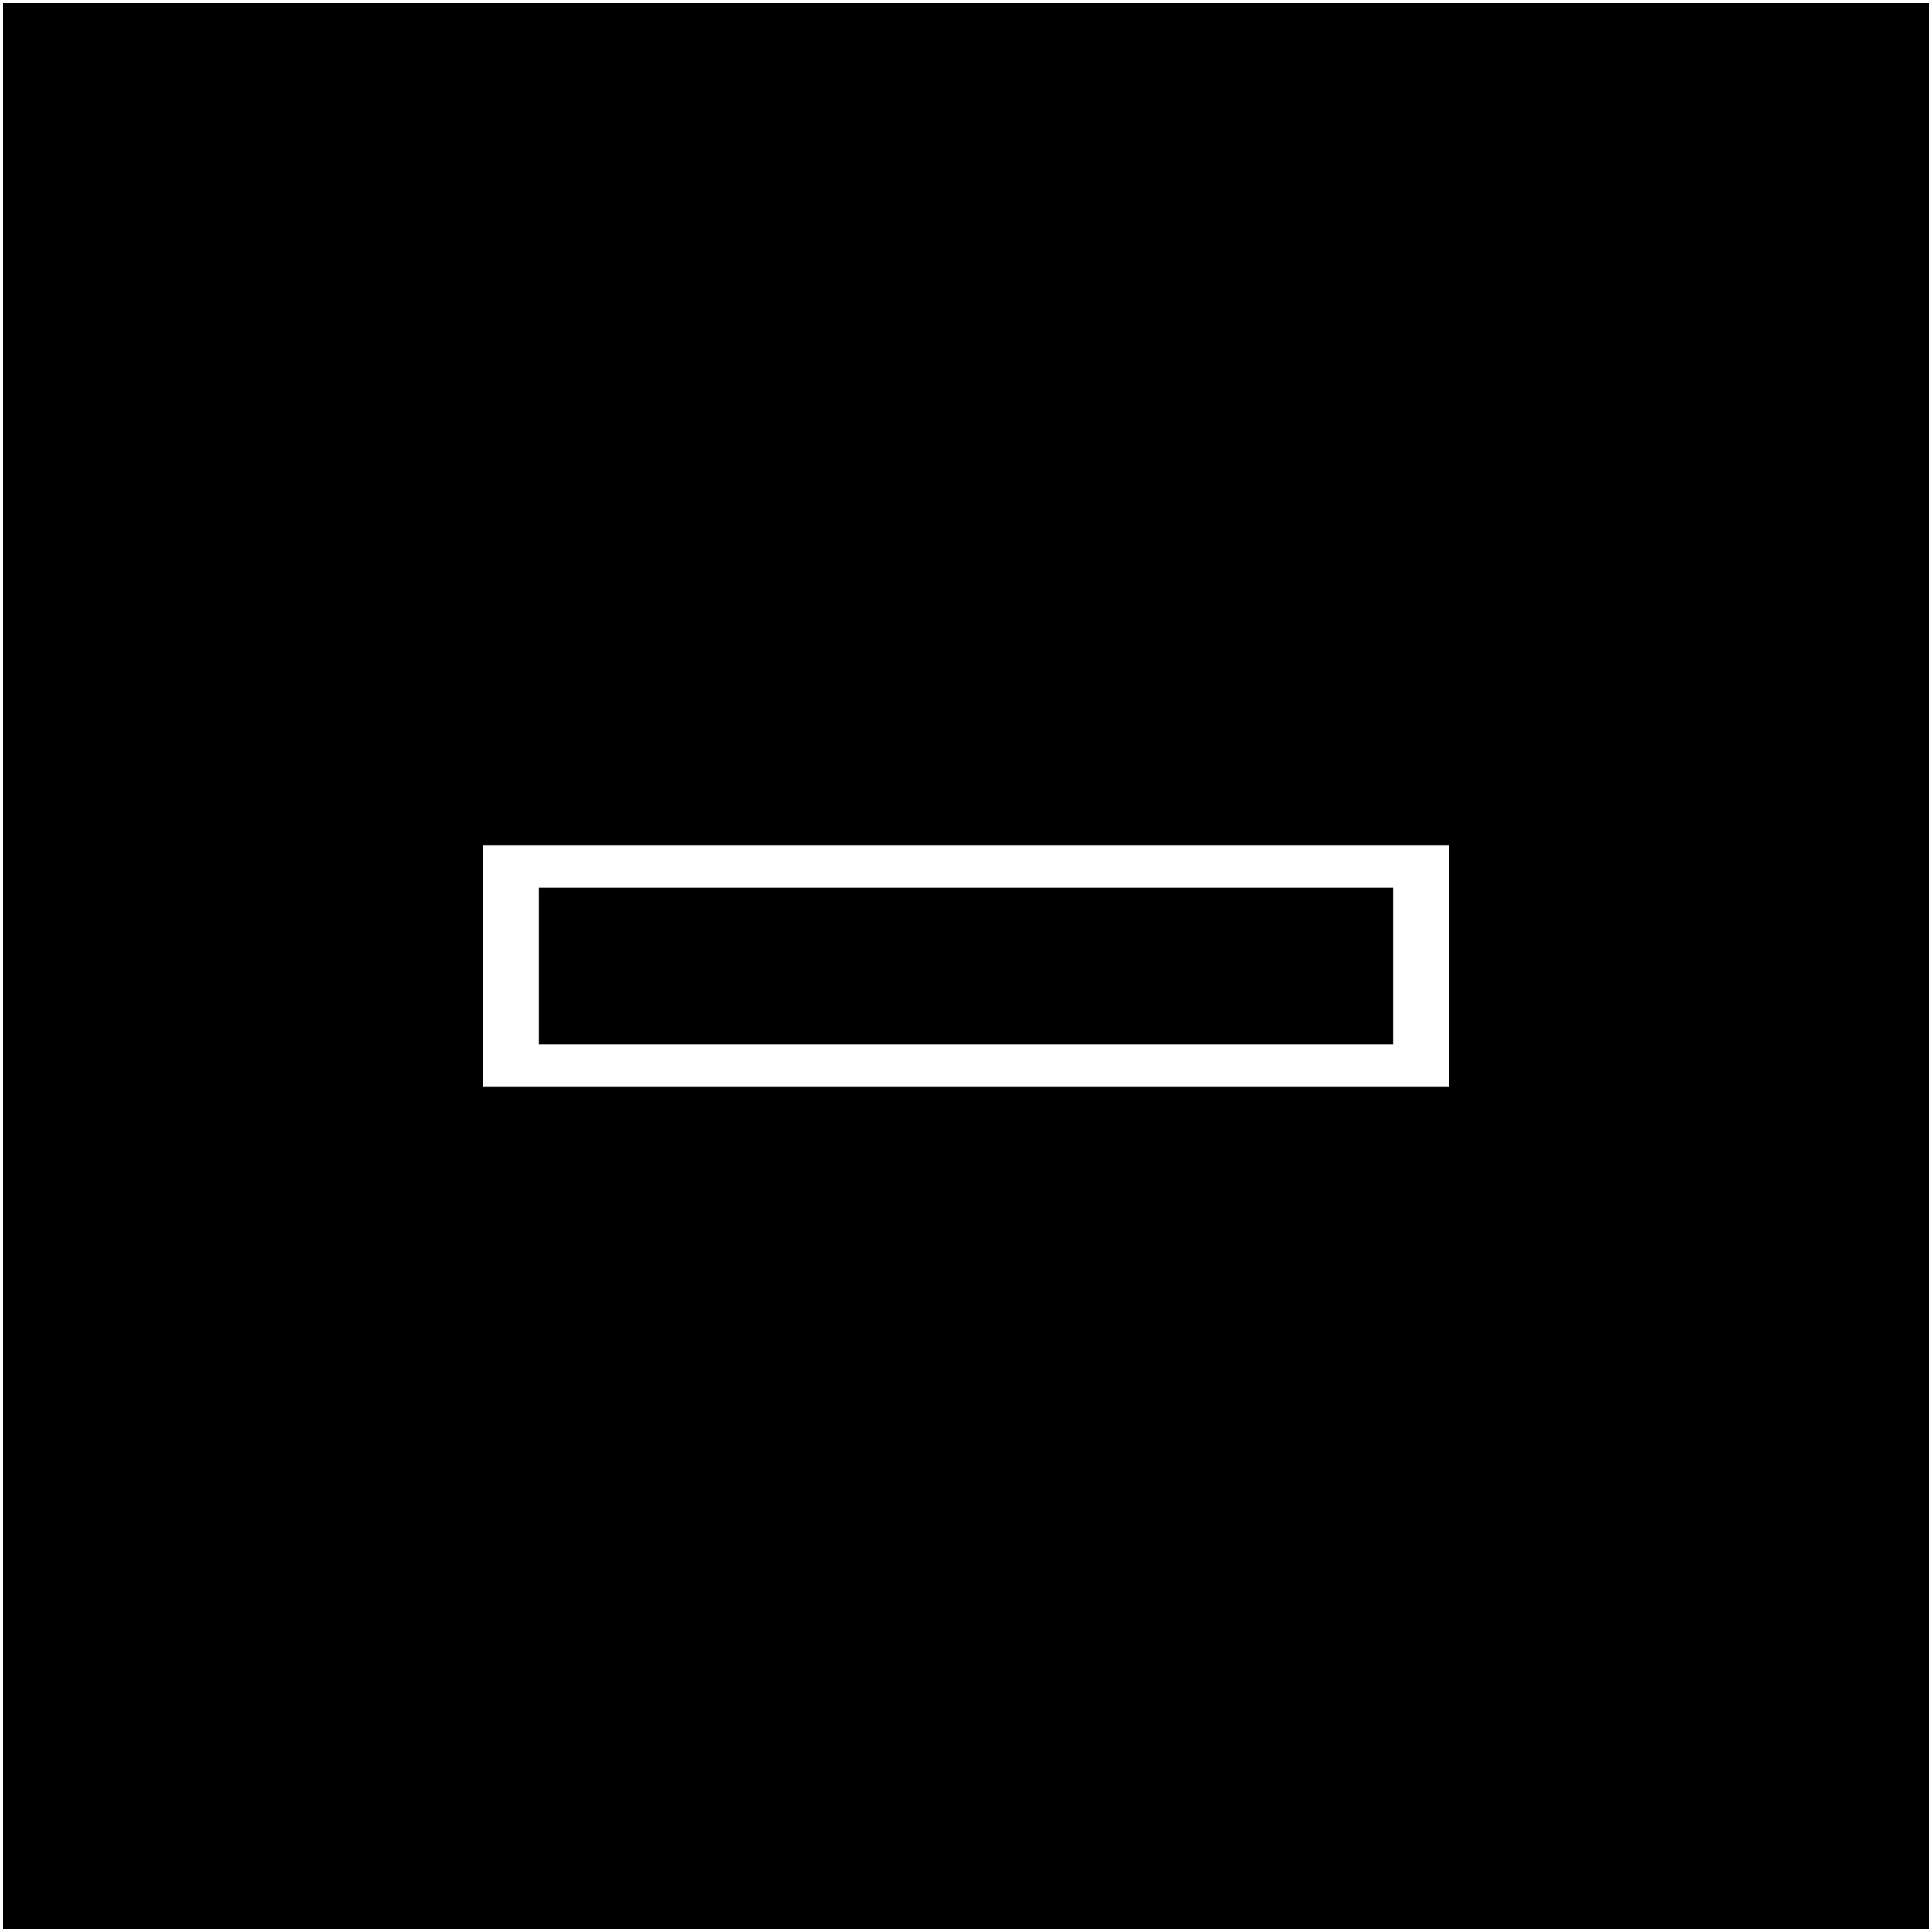
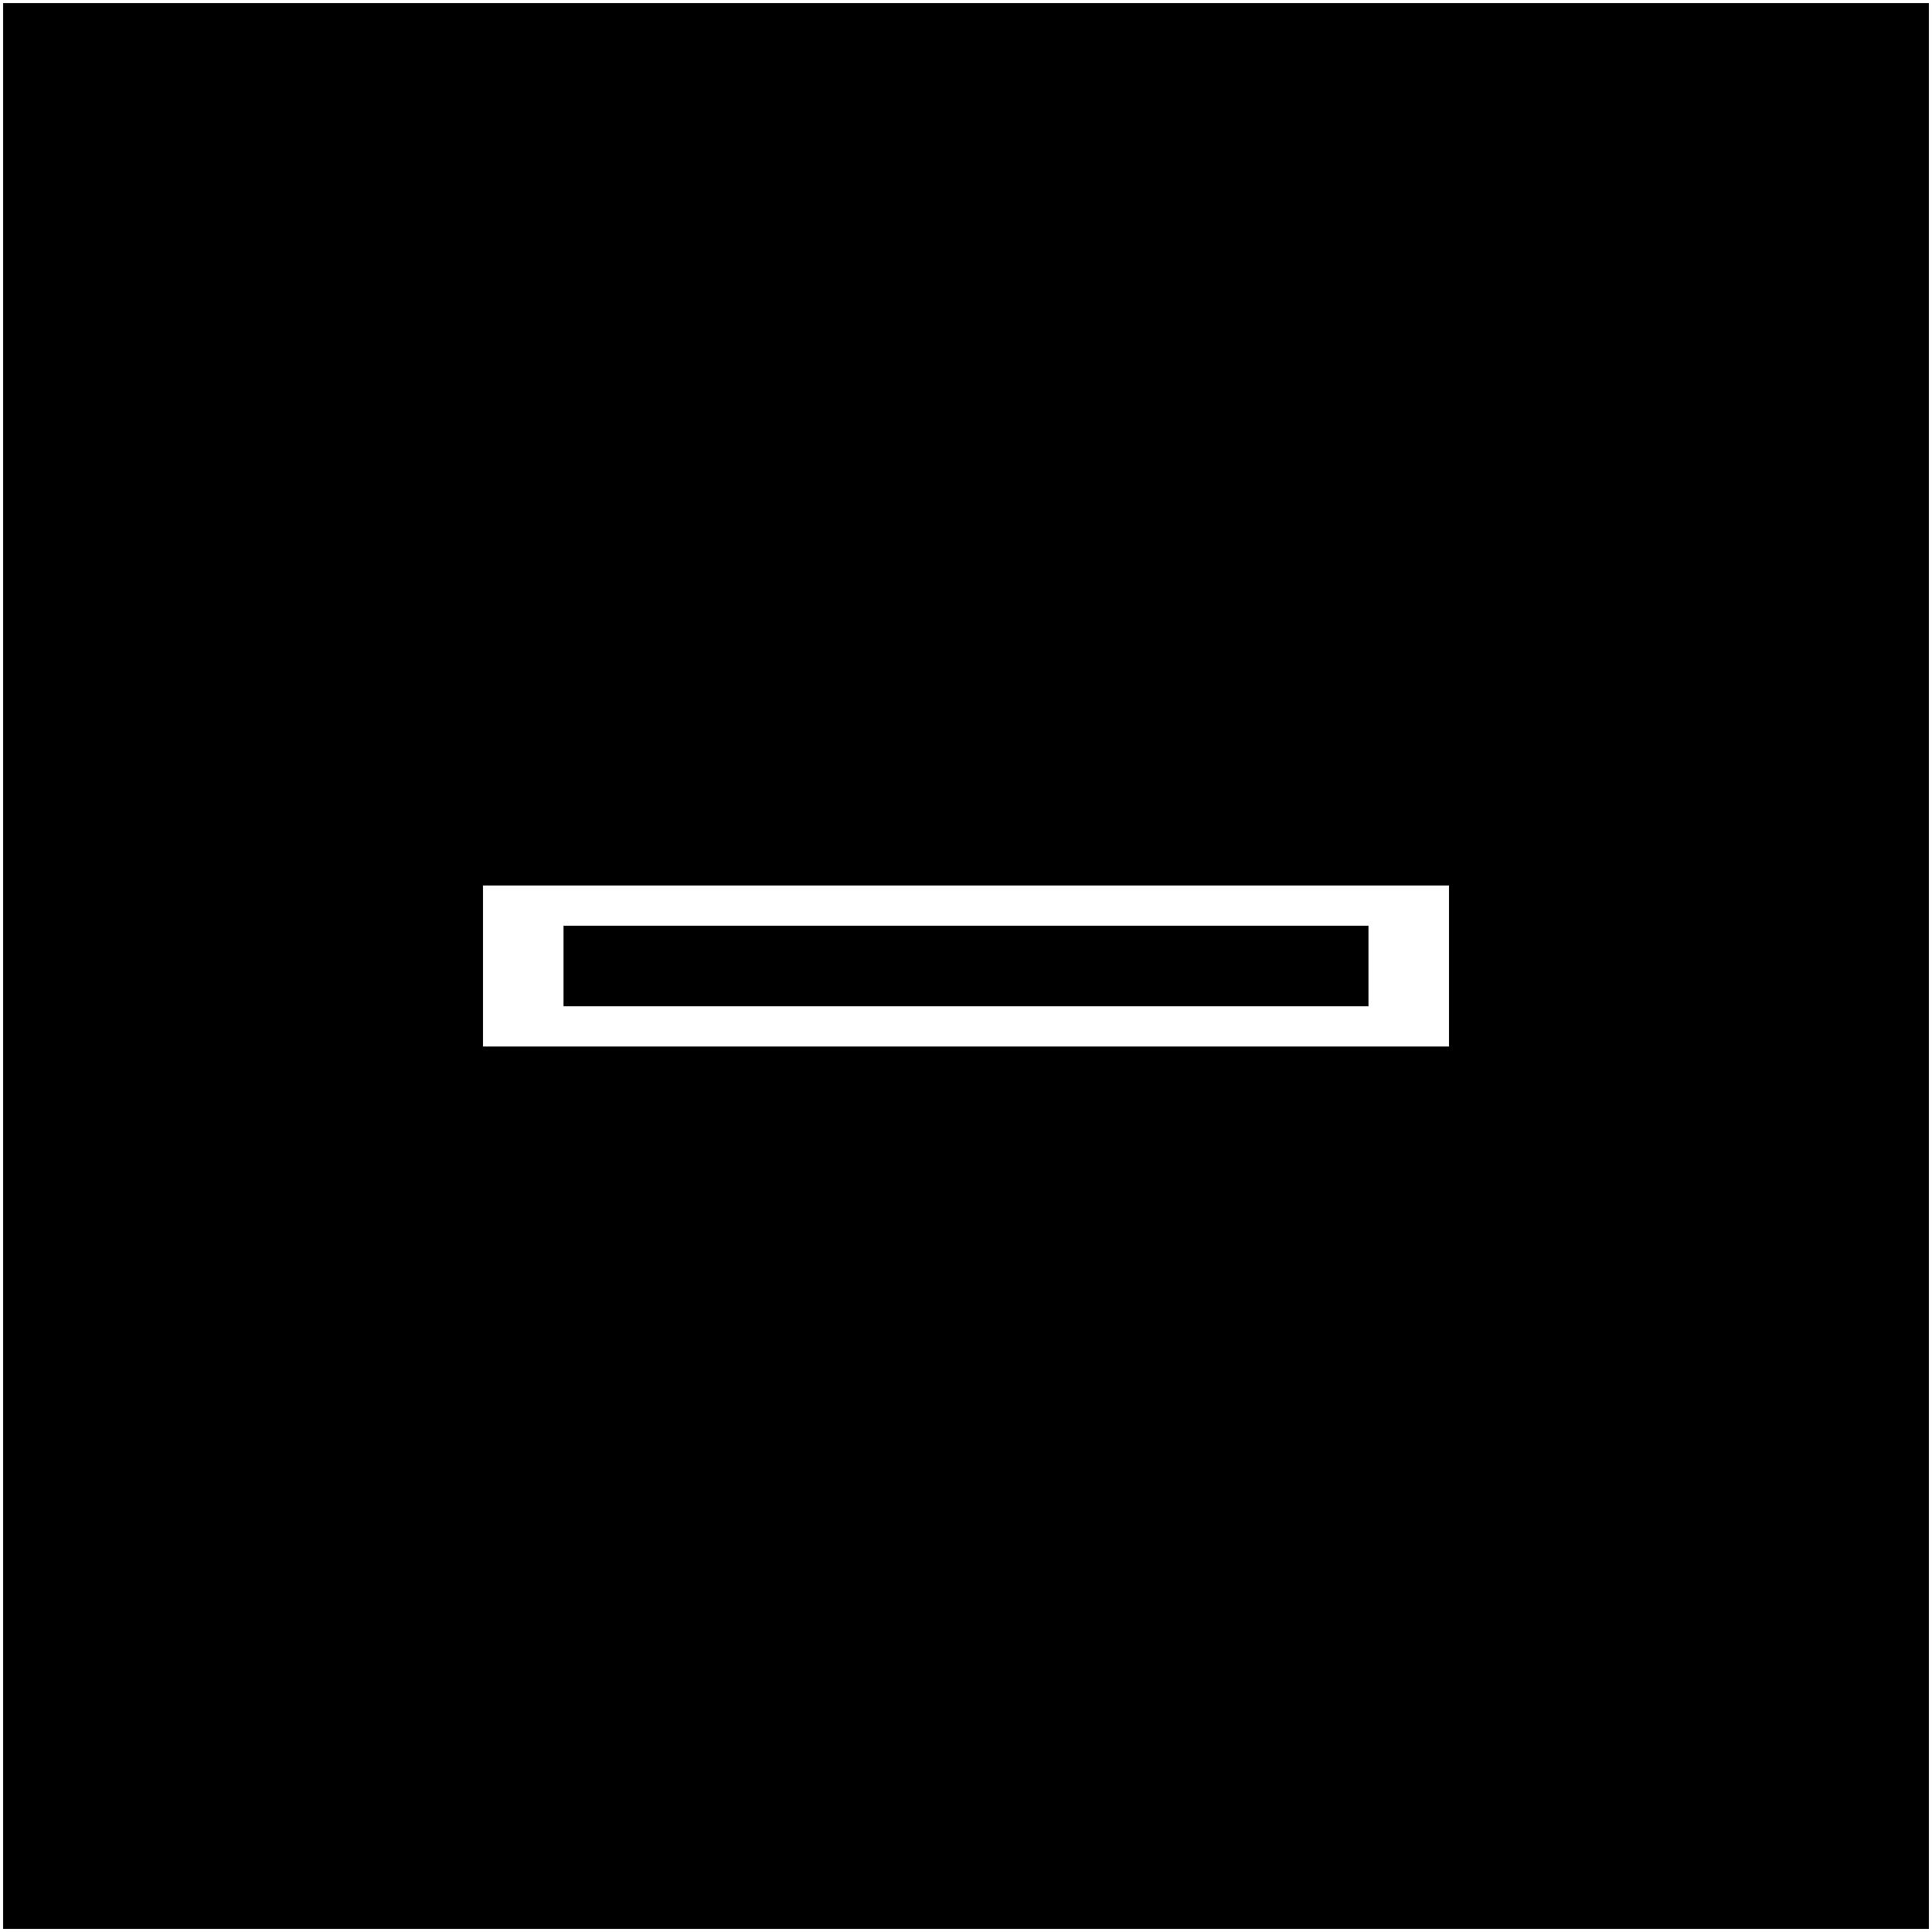
<svg xmlns="http://www.w3.org/2000/svg" width="1080" height="1080" viewBox="0 0 1080 1080" version="1.1" id="svg1">
  <defs id="defs1" />
  <g id="layer1" style="display:inline">
    <rect style="display:inline;fill:#000000;stroke:#ffffff;stroke-width:1.713" id="rect4" width="1078.287" height="1078.287" x="0.856" y="0.856" />
  </g>
  <g id="layer2">
-     <rect style="fill:#ffffff;stroke:#ffffff;stroke-width:1.57" id="rect1" width="538.43" height="133.43" x="270.785" y="473.285" />
-     <rect style="fill:#000000;stroke:#ffffff;stroke-width:1.207" id="rect1-9" width="478.793" height="88.793" x="300.604" y="495.604" />
+     <rect style="fill:#ffffff;stroke:#ffffff;stroke-width:1.28" id="rect1" width="538.72" height="88.72" x="270.64" y="495.64" />
+     <rect style="fill:#000000;stroke:#000000;stroke-width:0.825" id="rect1-9" width="449.175" height="44.175" x="315.412" y="517.912" />
  </g>
</svg>
